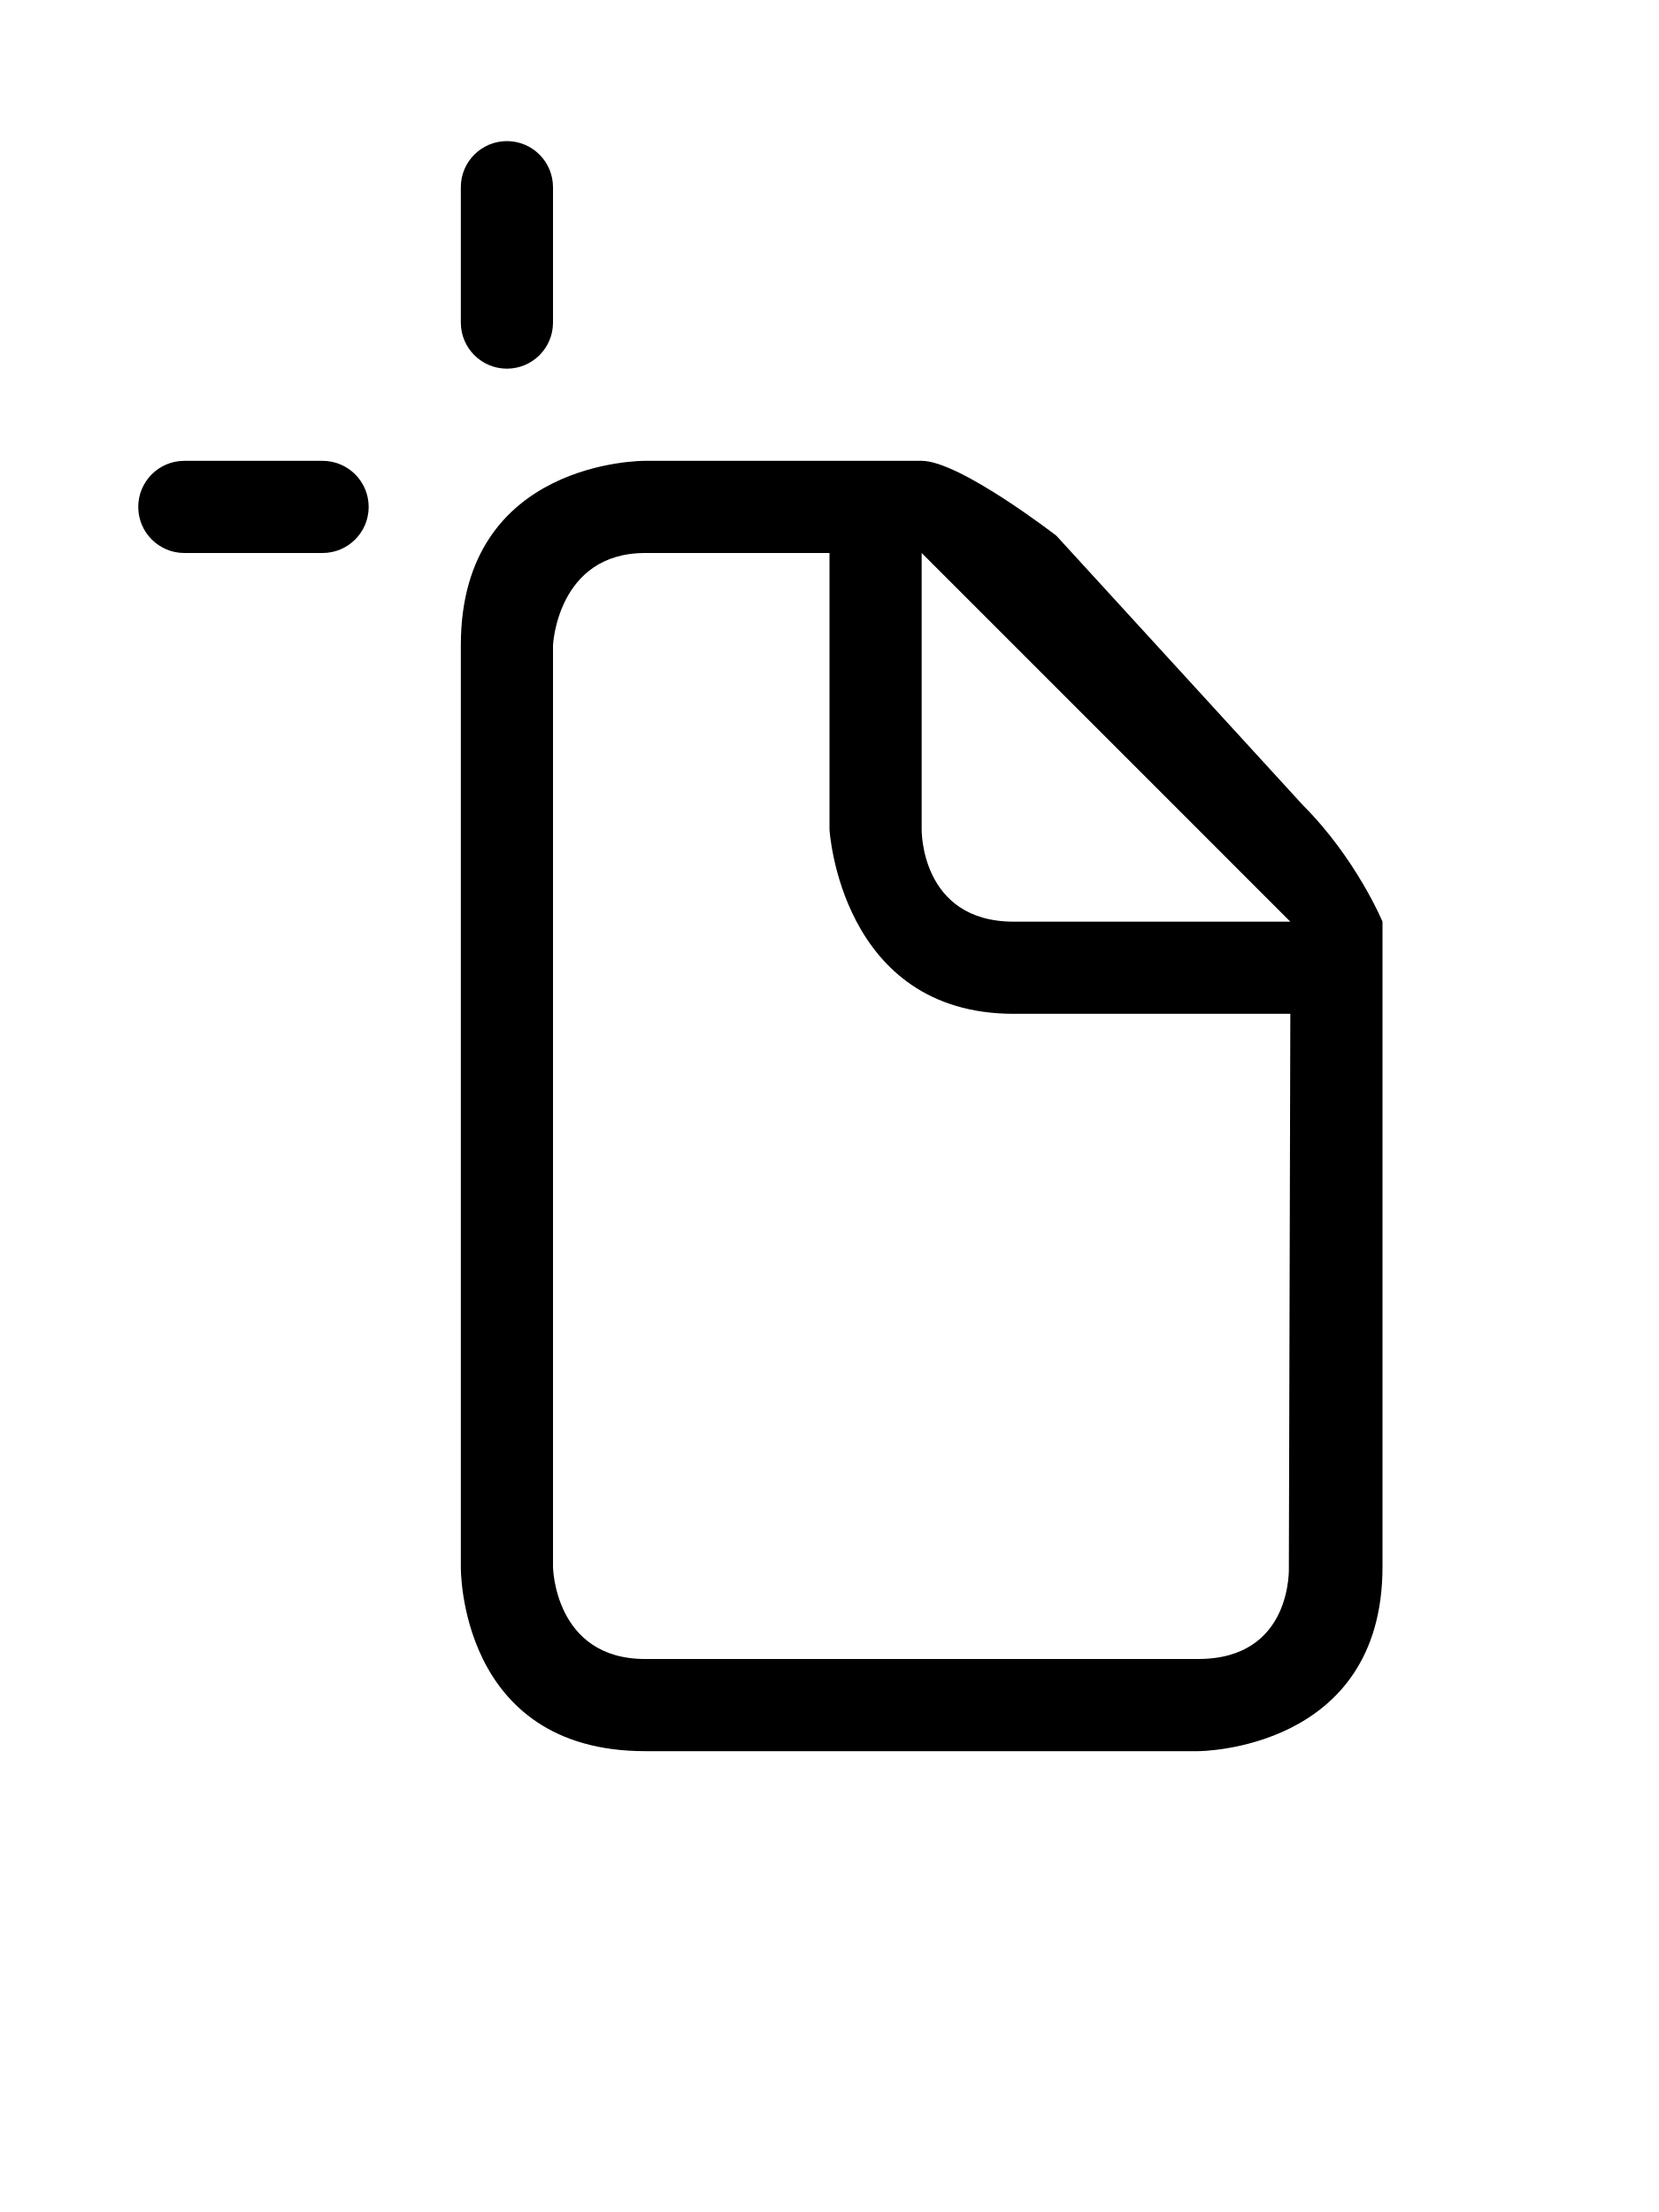
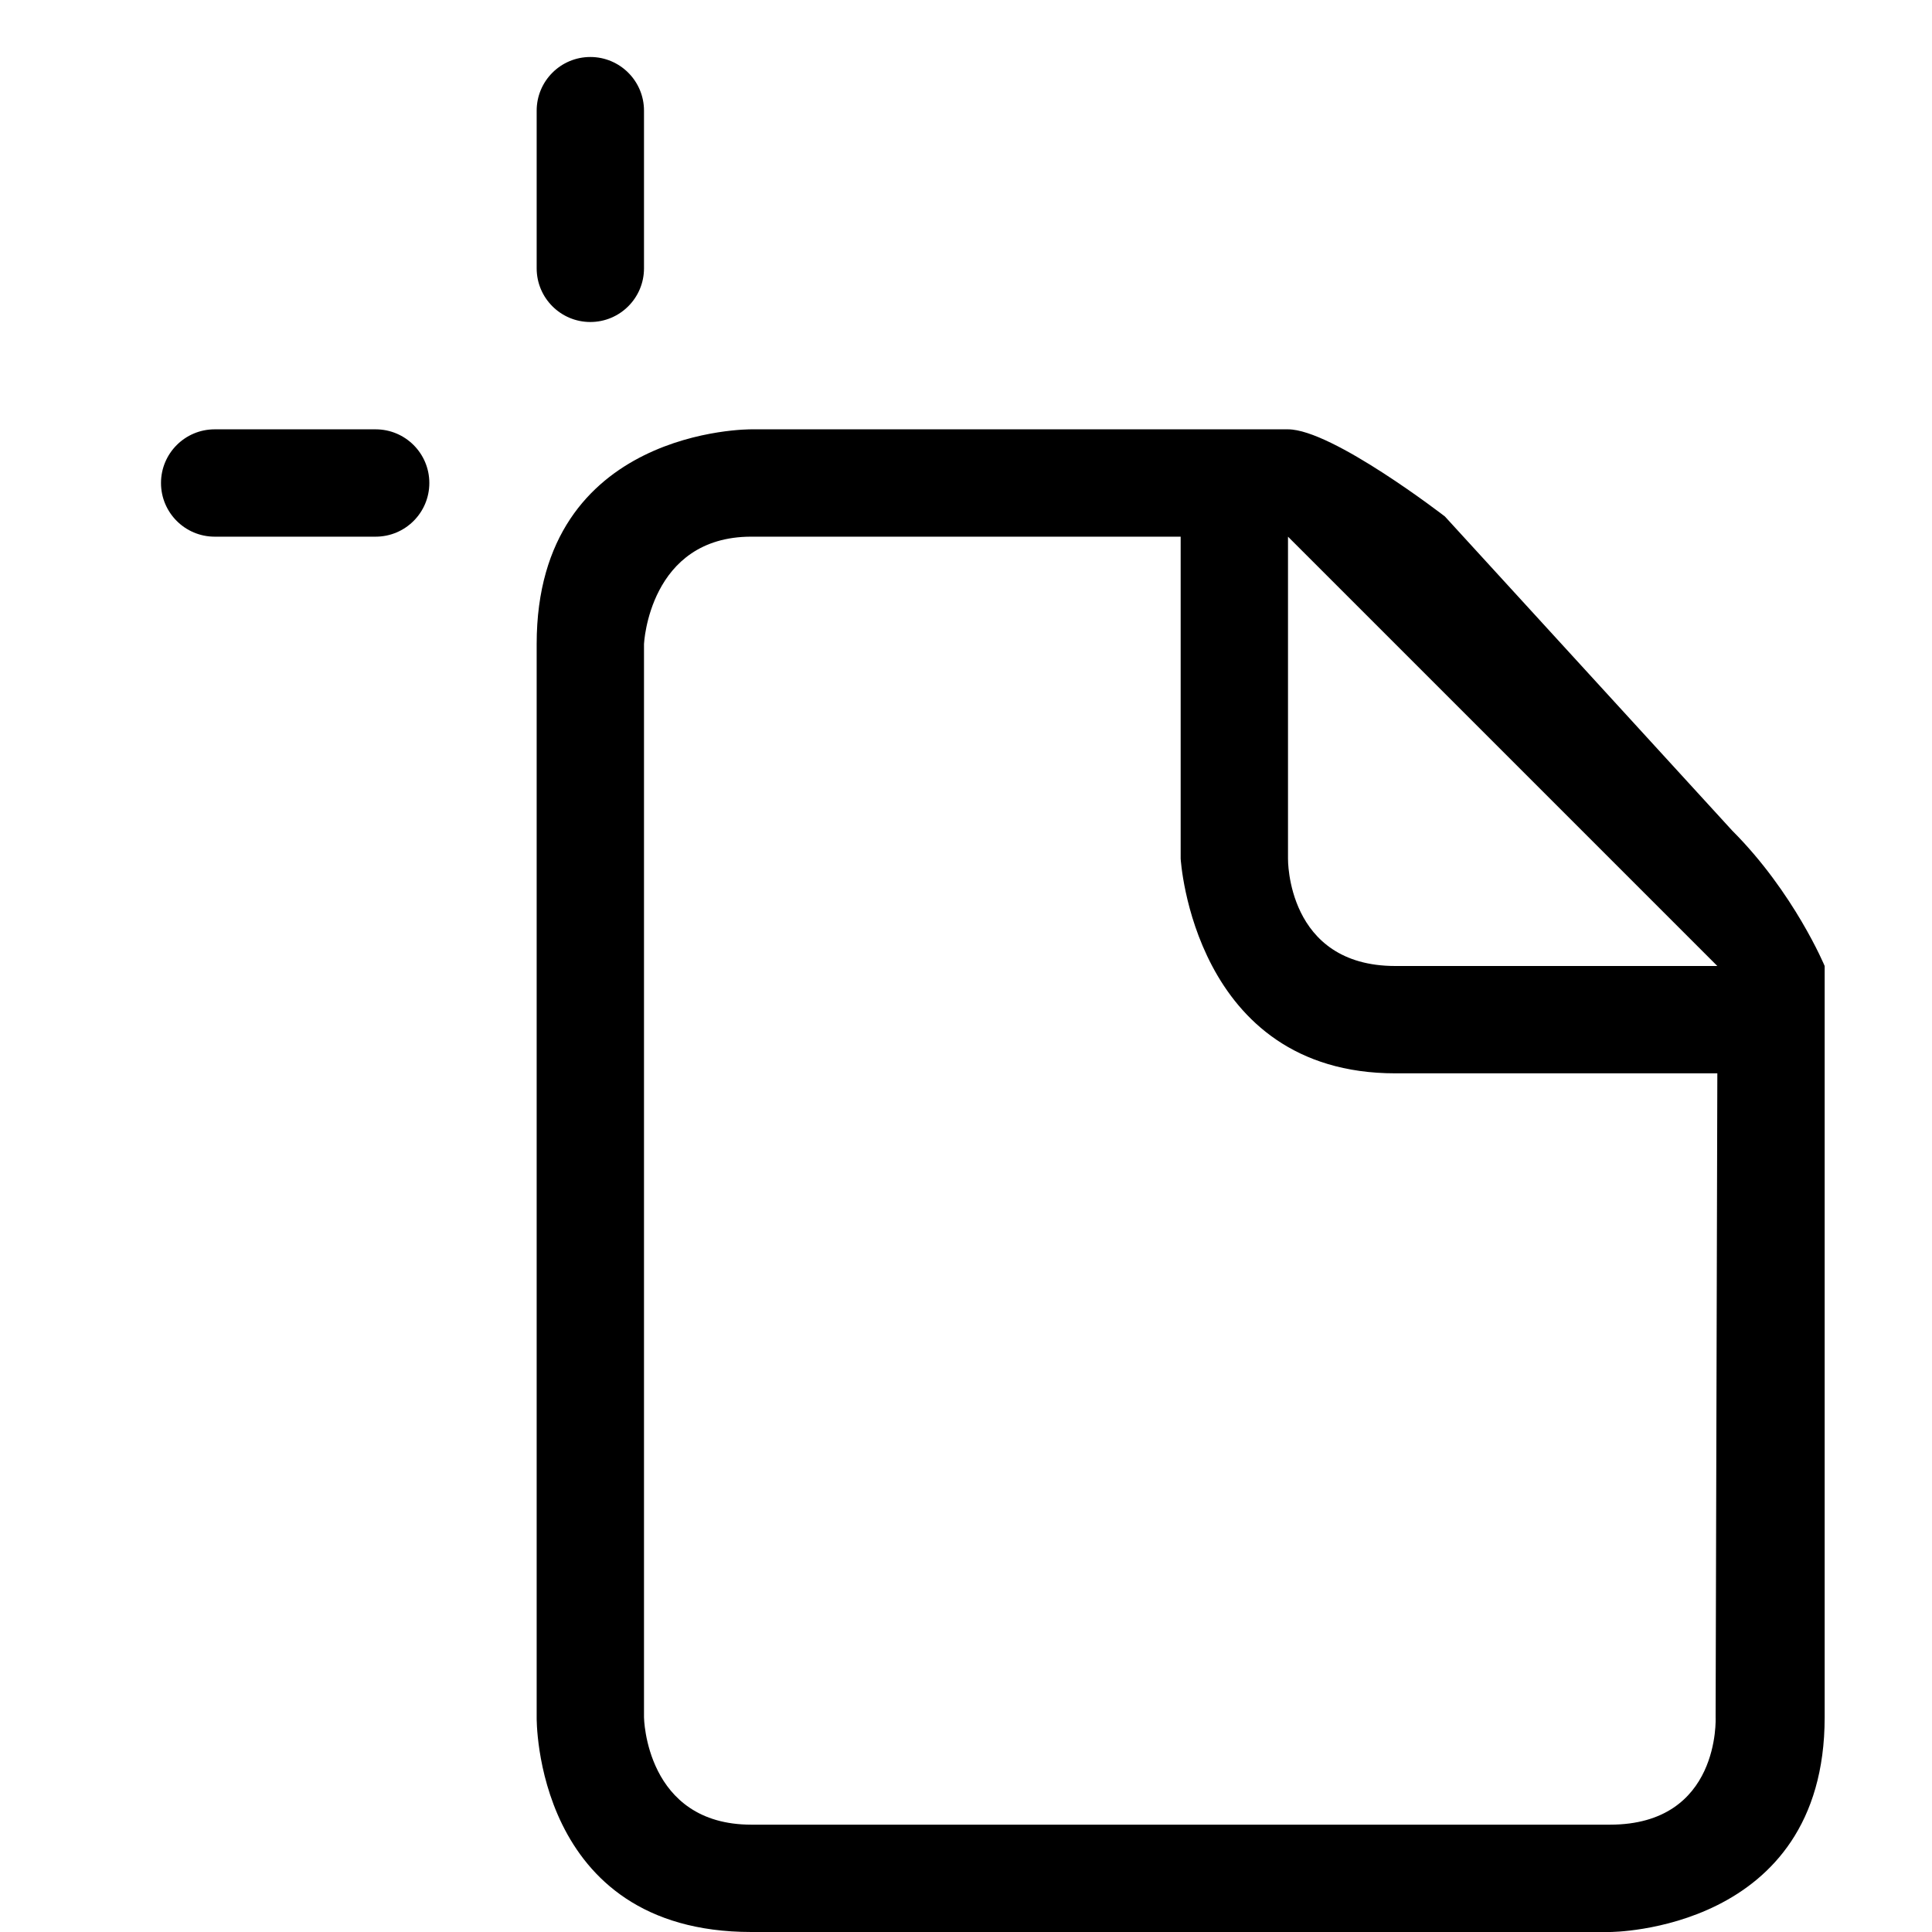
- <svg xmlns="http://www.w3.org/2000/svg" id="layer-artboard" preserveAspectRatio="xMidYMid" width="100%" height="100%" viewBox="0 0 18 24">
-   <path d="M13.000,19.000 L7.747,19.000 C7.728,19.000 7.532,19.000 7.000,19.000 C4.971,19.000 5.000,17.000 5.000,17.000 L5.000,7.000 C5.000,4.980 7.000,5.000 7.000,5.000 L10.000,5.000 C10.412,5.000 11.462,5.813 11.462,5.813 L14.139,8.739 C14.715,9.315 15.000,10.000 15.000,10.000 L15.000,17.000 C15.000,19.000 13.000,19.000 13.000,19.000 ZM10.000,6.000 L10.000,9.000 C10.000,9.000 9.984,10.000 11.000,10.000 C12.016,10.000 14.000,10.000 14.000,10.000 L10.000,6.000 ZM11.000,11.000 C9.116,11.000 9.000,9.000 9.000,9.000 L9.000,6.000 L7.000,6.000 C6.046,6.000 6.000,7.000 6.000,7.000 L6.000,17.000 C6.000,17.000 6.013,18.000 7.000,18.000 L13.000,18.000 C14.032,18.000 13.984,17.000 13.984,17.000 L14.000,11.000 C14.000,11.000 12.884,11.000 11.000,11.000 ZM5.500,4.000 C5.224,4.000 5.000,3.776 5.000,3.500 L5.000,2.031 C5.000,1.755 5.224,1.531 5.500,1.531 C5.776,1.531 6.000,1.755 6.000,2.031 L6.000,3.500 C6.000,3.776 5.776,4.000 5.500,4.000 ZM3.500,6.000 L2.000,6.000 C1.724,6.000 1.500,5.776 1.500,5.500 C1.500,5.224 1.724,5.000 2.000,5.000 L3.500,5.000 C3.776,5.000 4.000,5.224 4.000,5.500 C4.000,5.776 3.776,6.000 3.500,6.000 Z" />
+ <svg xmlns="http://www.w3.org/2000/svg" id="layer-artboard" preserveAspectRatio="xMidYMid" width="100%" height="100%" viewBox="0 0 18 18">
+   <path d="M15.000,18.000 L7.747,18.000 C7.728,18.000 7.532,18.000 7.000,18.000 C4.971,18.000 5.000,16.000 5.000,16.000 L5.000,6.000 C5.000,3.980 7.000,4.000 7.000,4.000 L12.000,4.000 C12.412,4.000 13.462,4.812 13.462,4.812 L16.139,7.739 C16.715,8.315 17.000,9.000 17.000,9.000 L17.000,16.000 C17.000,18.000 15.000,18.000 15.000,18.000 ZM12.000,5.000 L12.000,8.000 C12.000,8.000 11.984,9.000 13.000,9.000 C14.016,9.000 16.000,9.000 16.000,9.000 L12.000,5.000 ZM13.000,10.000 C11.116,10.000 11.000,8.000 11.000,8.000 L11.000,5.000 L7.000,5.000 C6.046,5.000 6.000,6.000 6.000,6.000 L6.000,16.000 C6.000,16.000 6.013,17.000 7.000,17.000 L15.000,17.000 C16.032,17.000 15.984,16.000 15.984,16.000 L16.000,10.000 C16.000,10.000 14.884,10.000 13.000,10.000 ZM5.500,3.000 C5.224,3.000 5.000,2.776 5.000,2.500 L5.000,1.031 C5.000,0.755 5.224,0.531 5.500,0.531 C5.776,0.531 6.000,0.755 6.000,1.031 L6.000,2.500 C6.000,2.776 5.776,3.000 5.500,3.000 ZM3.500,5.000 L2.000,5.000 C1.724,5.000 1.500,4.776 1.500,4.500 C1.500,4.224 1.724,4.000 2.000,4.000 L3.500,4.000 C3.776,4.000 4.000,4.224 4.000,4.500 C4.000,4.776 3.776,5.000 3.500,5.000 Z" />
</svg>
